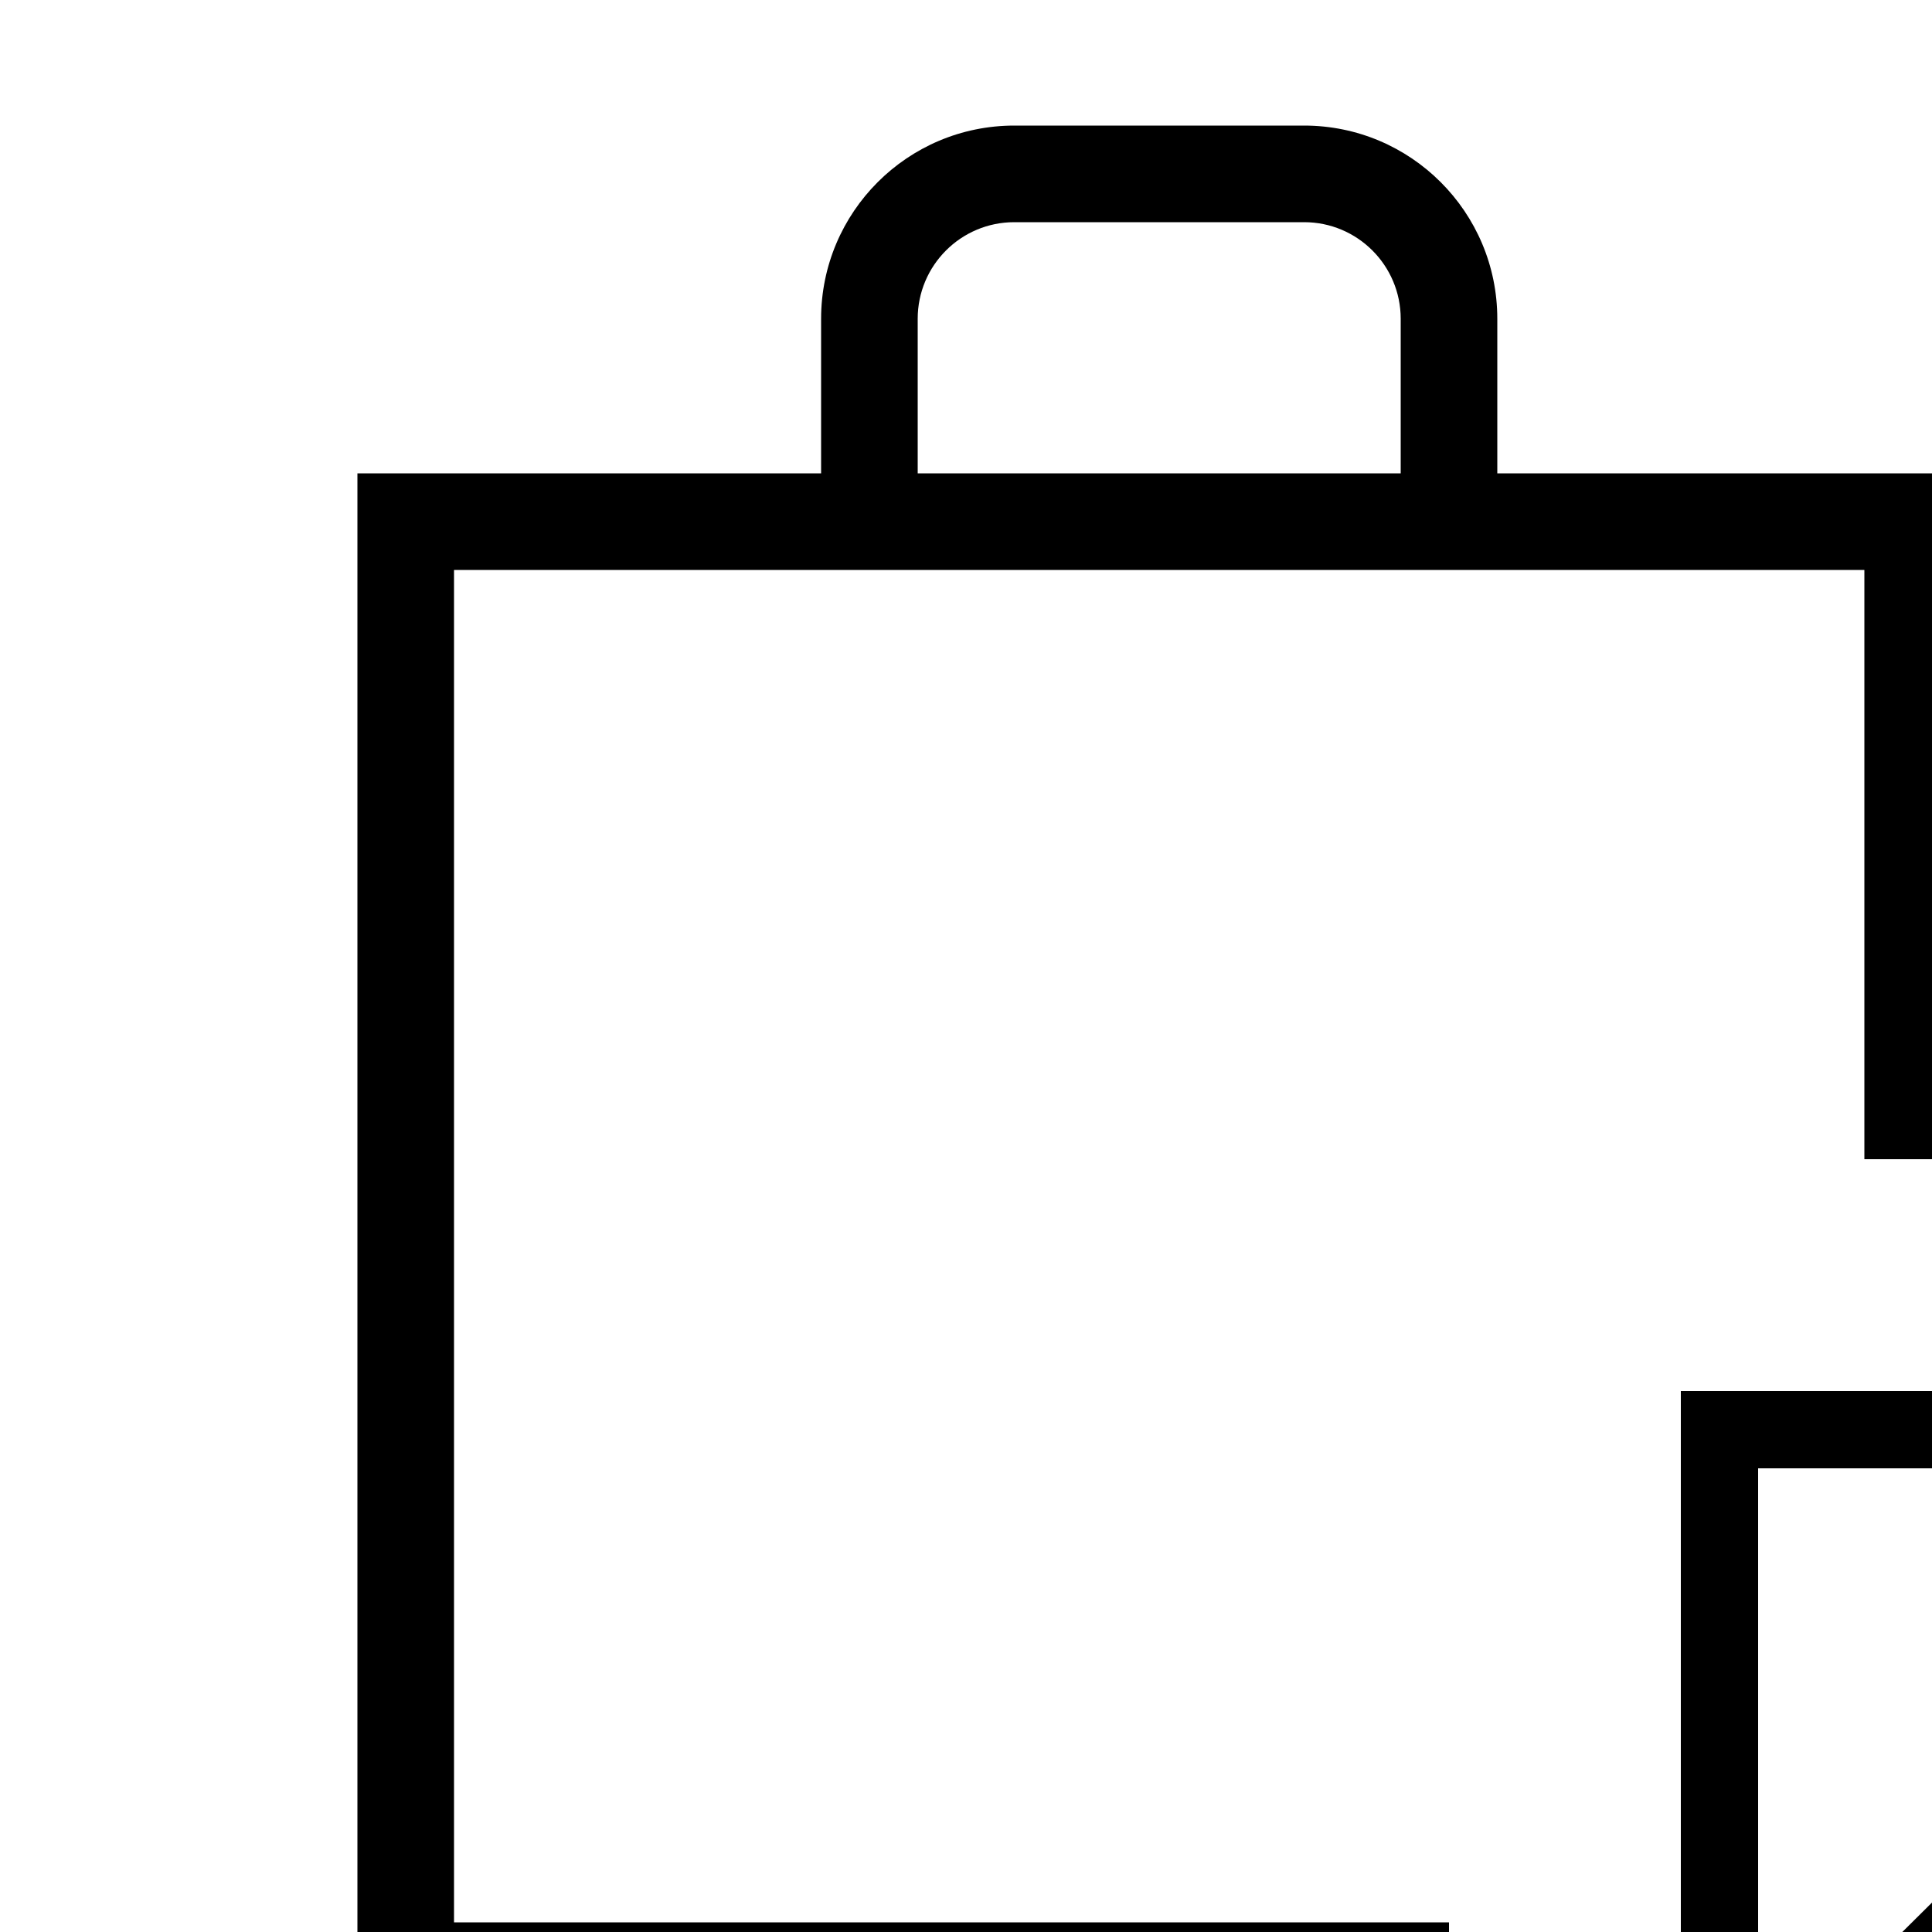
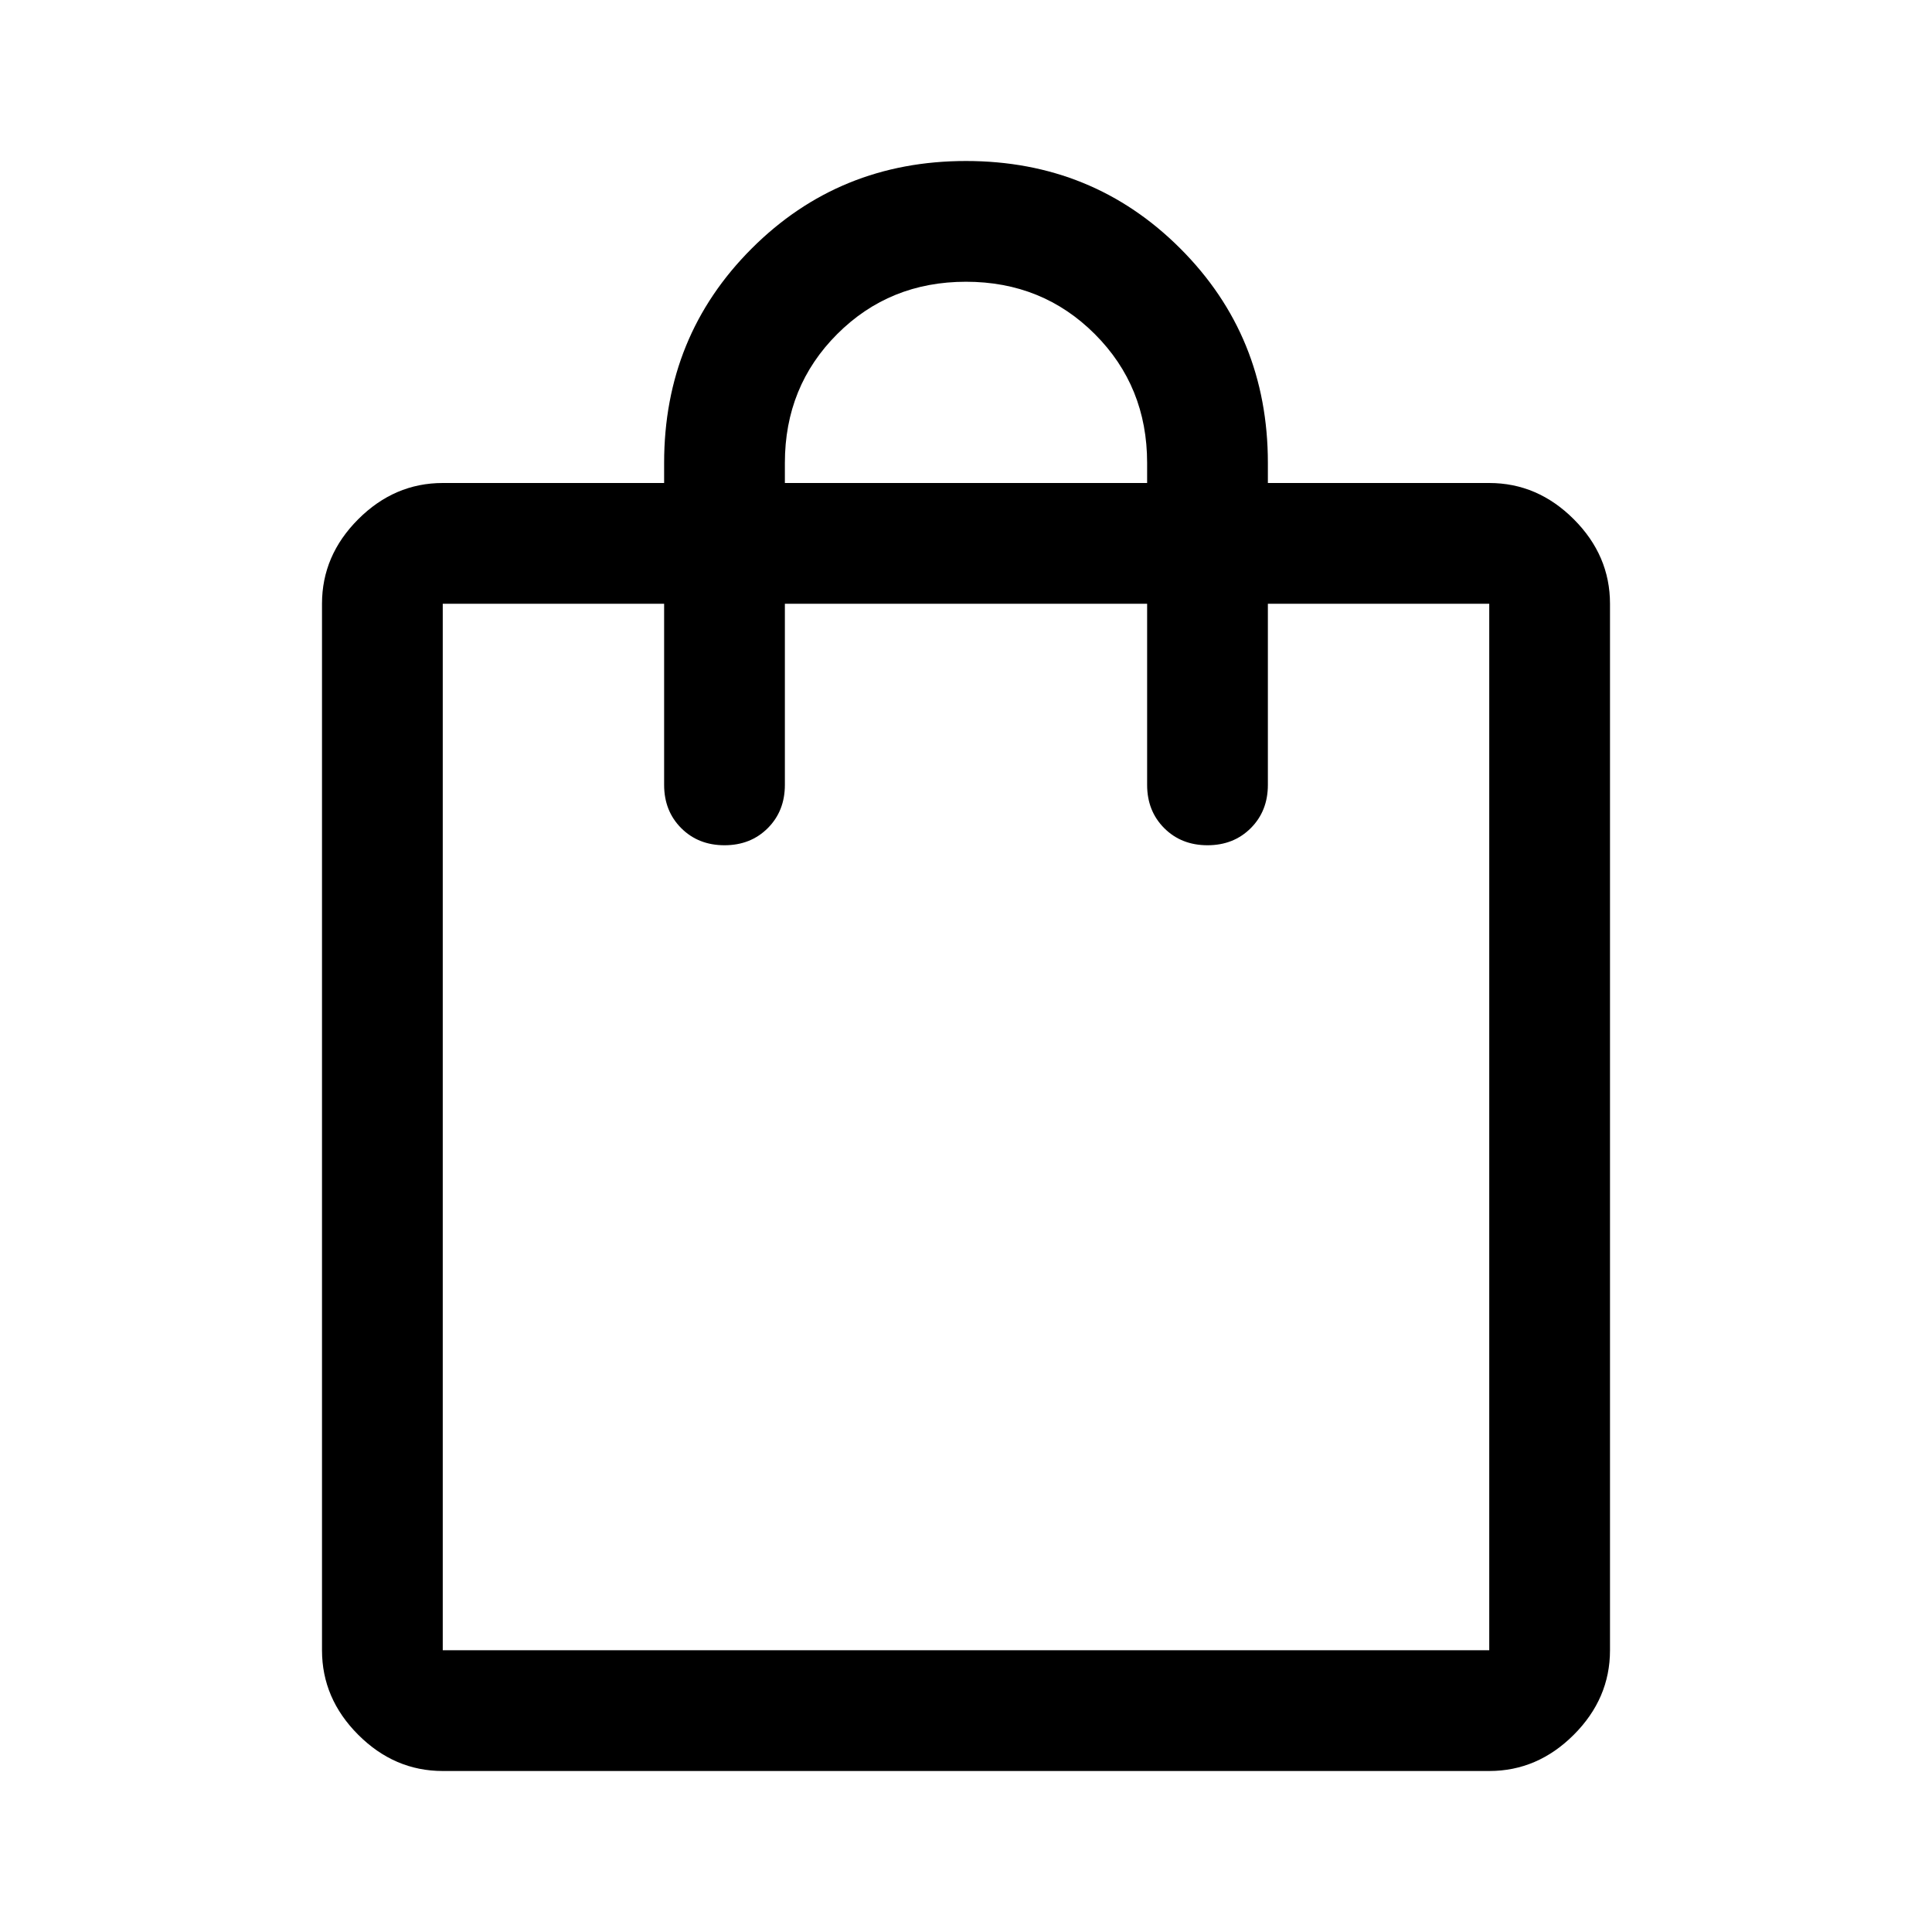
- <svg xmlns="http://www.w3.org/2000/svg" class="layout-header-links__cart-icon" width="40" height="40" viewBox="0 0 20 20" fill="inherit" stroke="inherit">
-   <path fill-rule="evenodd" clip-rule="evenodd" d="M8.5 4.9V3.3a2 2 0 0 1 2-2h3a2 2 0 0 1 2 2v1.6h4.8V12h-1V5.9H4.7v14H15v1H3.7v-16h4.8zm1-1.6a1 1 0 0 1 1-1h3a1 1 0 0 1 1 1v1.6h-5V3.3z">
-                             </path>
-   <path fill-rule="evenodd" clip-rule="evenodd" d="M17.4 23.4v-9h5.4v9l-2.705-2.673L17.4 23.4zm2.694-3.798L22 21.485V15.2h-3.8v6.28l1.894-1.878z">
-                             </path>
+ <svg xmlns="http://www.w3.org/2000/svg" height="48" width="48">
+   <path d="M11 44q-1.2 0-2.1-.9Q8 42.2 8 41V15q0-1.2.9-2.1.9-.9 2.1-.9h5.5v-.5q0-3.15 2.175-5.325Q20.85 4 24 4q3.15 0 5.325 2.175Q31.5 8.35 31.5 11.5v.5H37q1.2 0 2.1.9.9.9.9 2.1v26q0 1.2-.9 2.1-.9.9-2.1.9Zm0-3h26V15h-5.5v4.5q0 .65-.425 1.075Q30.65 21 30 21q-.65 0-1.075-.425-.425-.425-.425-1.075V15h-9v4.5q0 .65-.425 1.075Q18.65 21 18 21q-.65 0-1.075-.425-.425-.425-.425-1.075V15H11v26Zm8.5-29h9v-.5q0-1.9-1.3-3.2Q25.9 7 24 7q-1.9 0-3.2 1.3-1.3 1.3-1.3 3.2ZM11 41V15v26Z" />
</svg>
